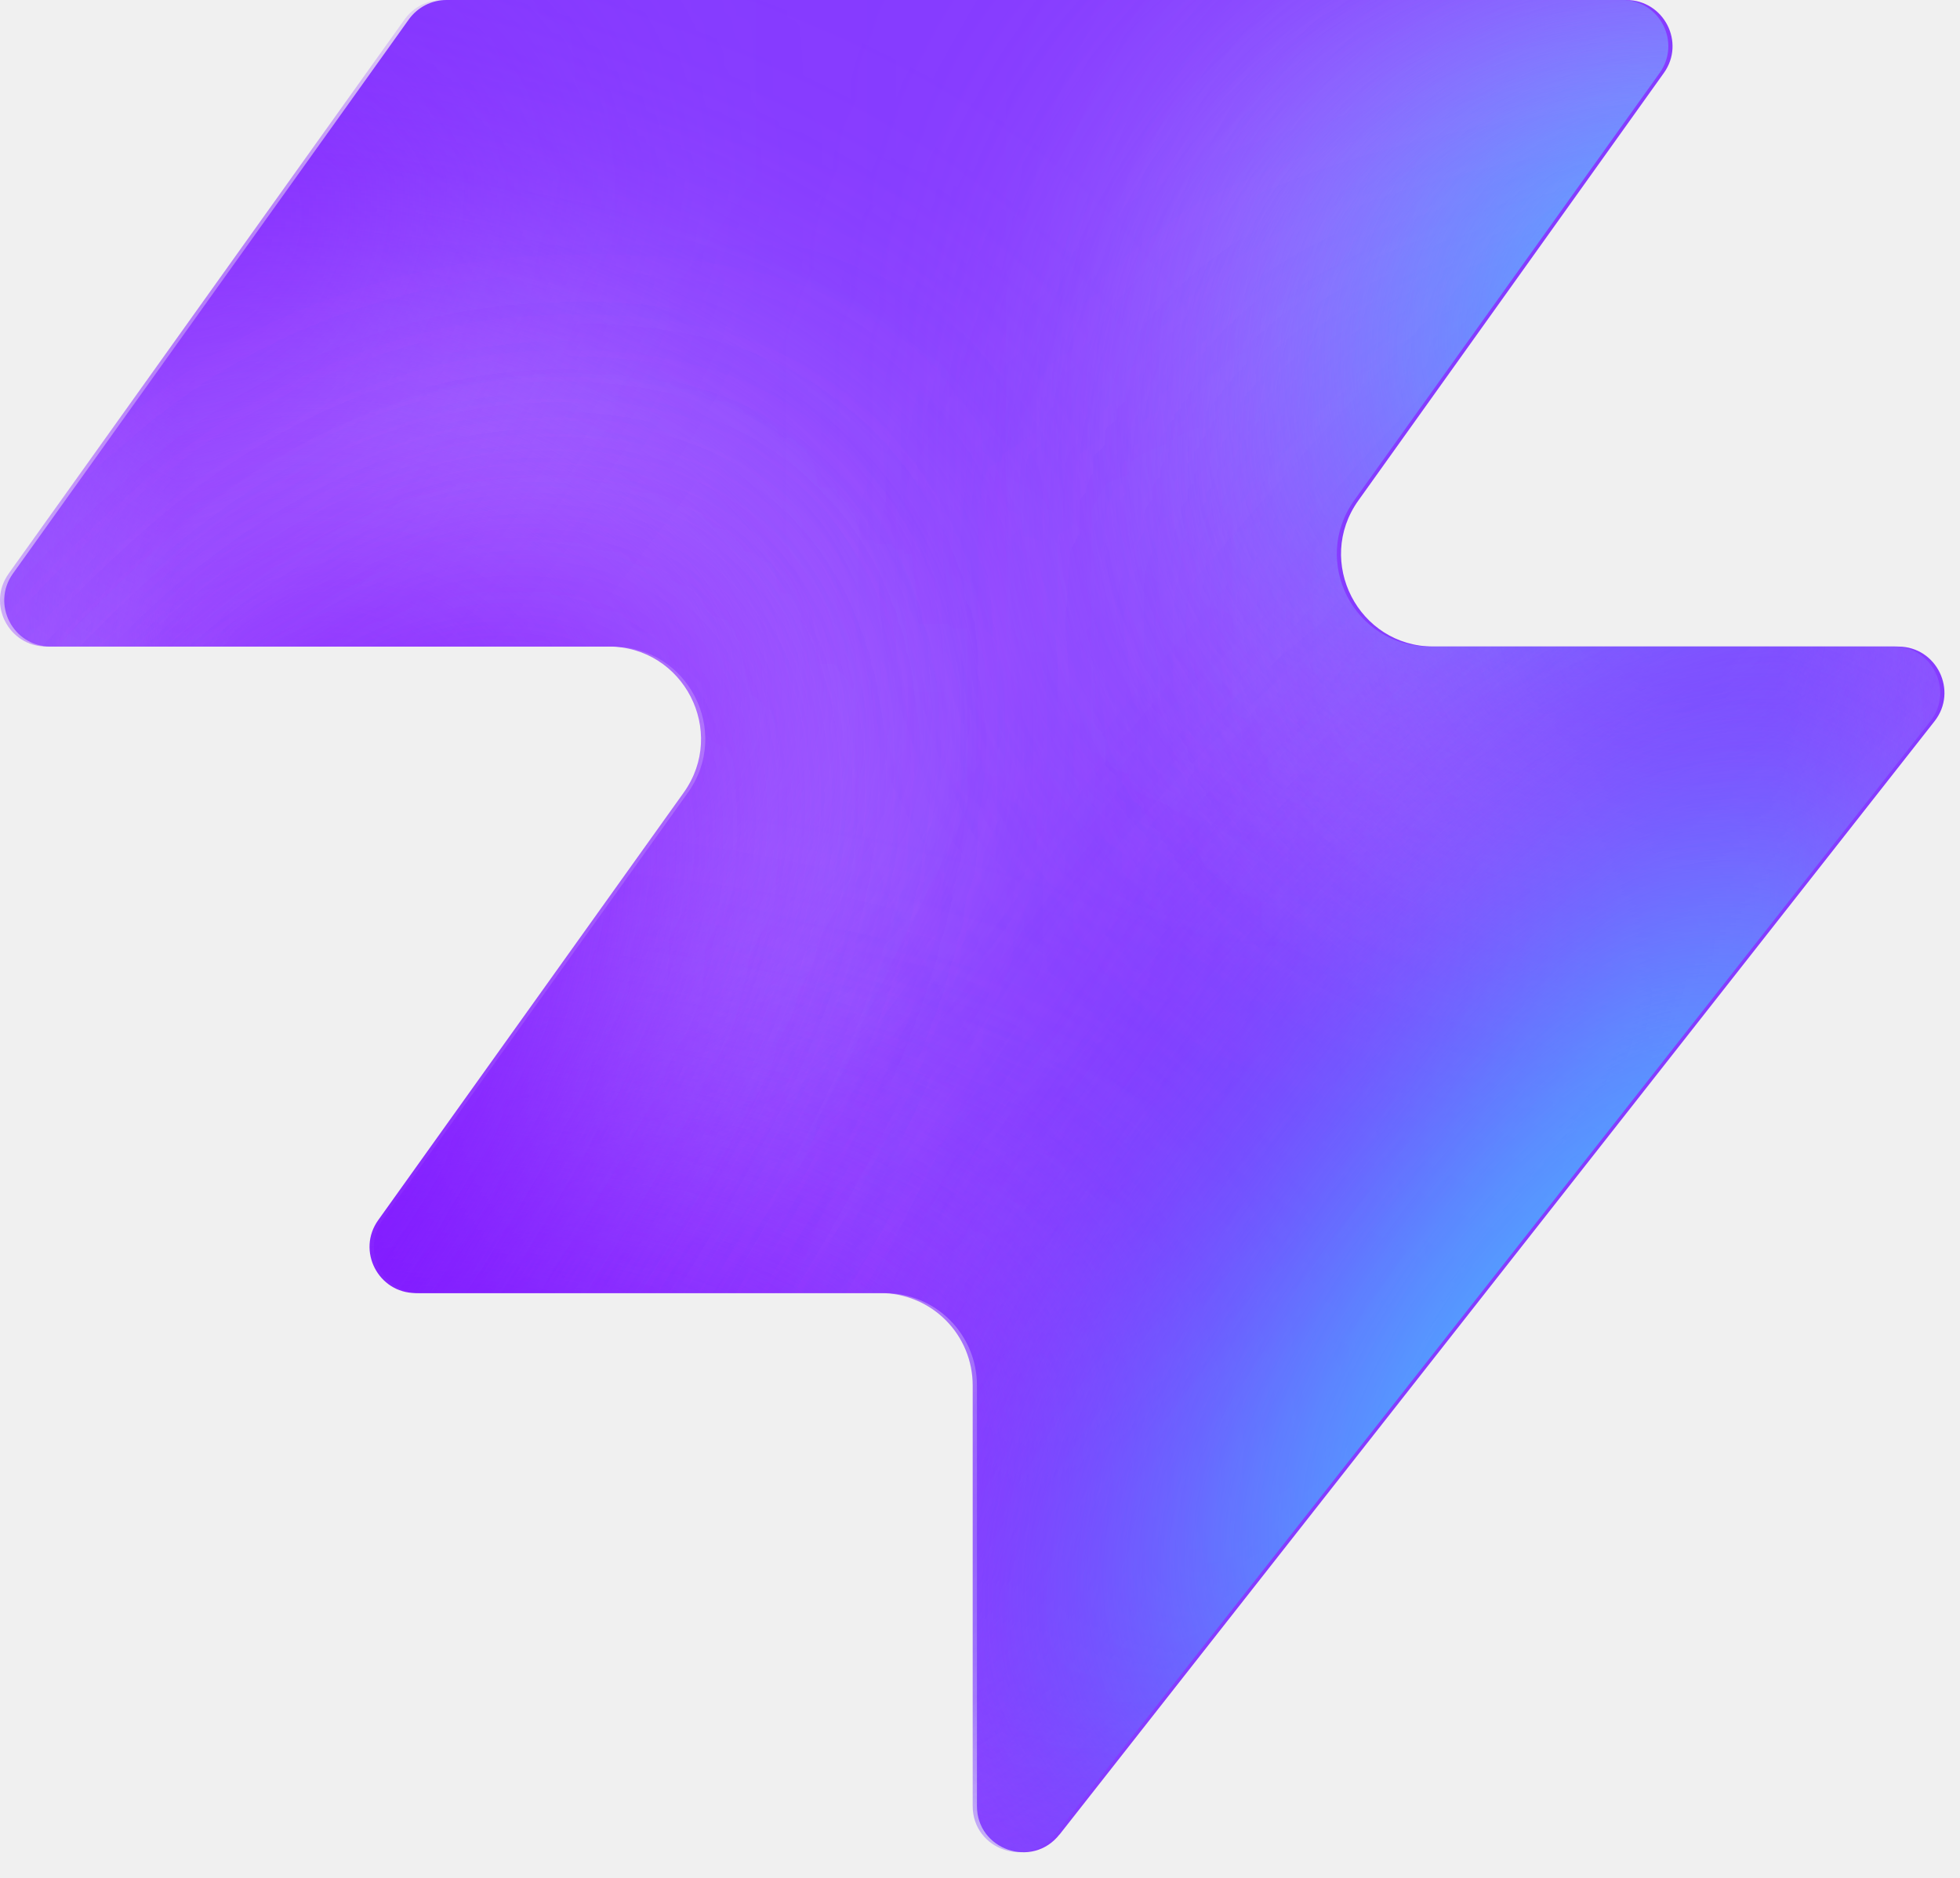
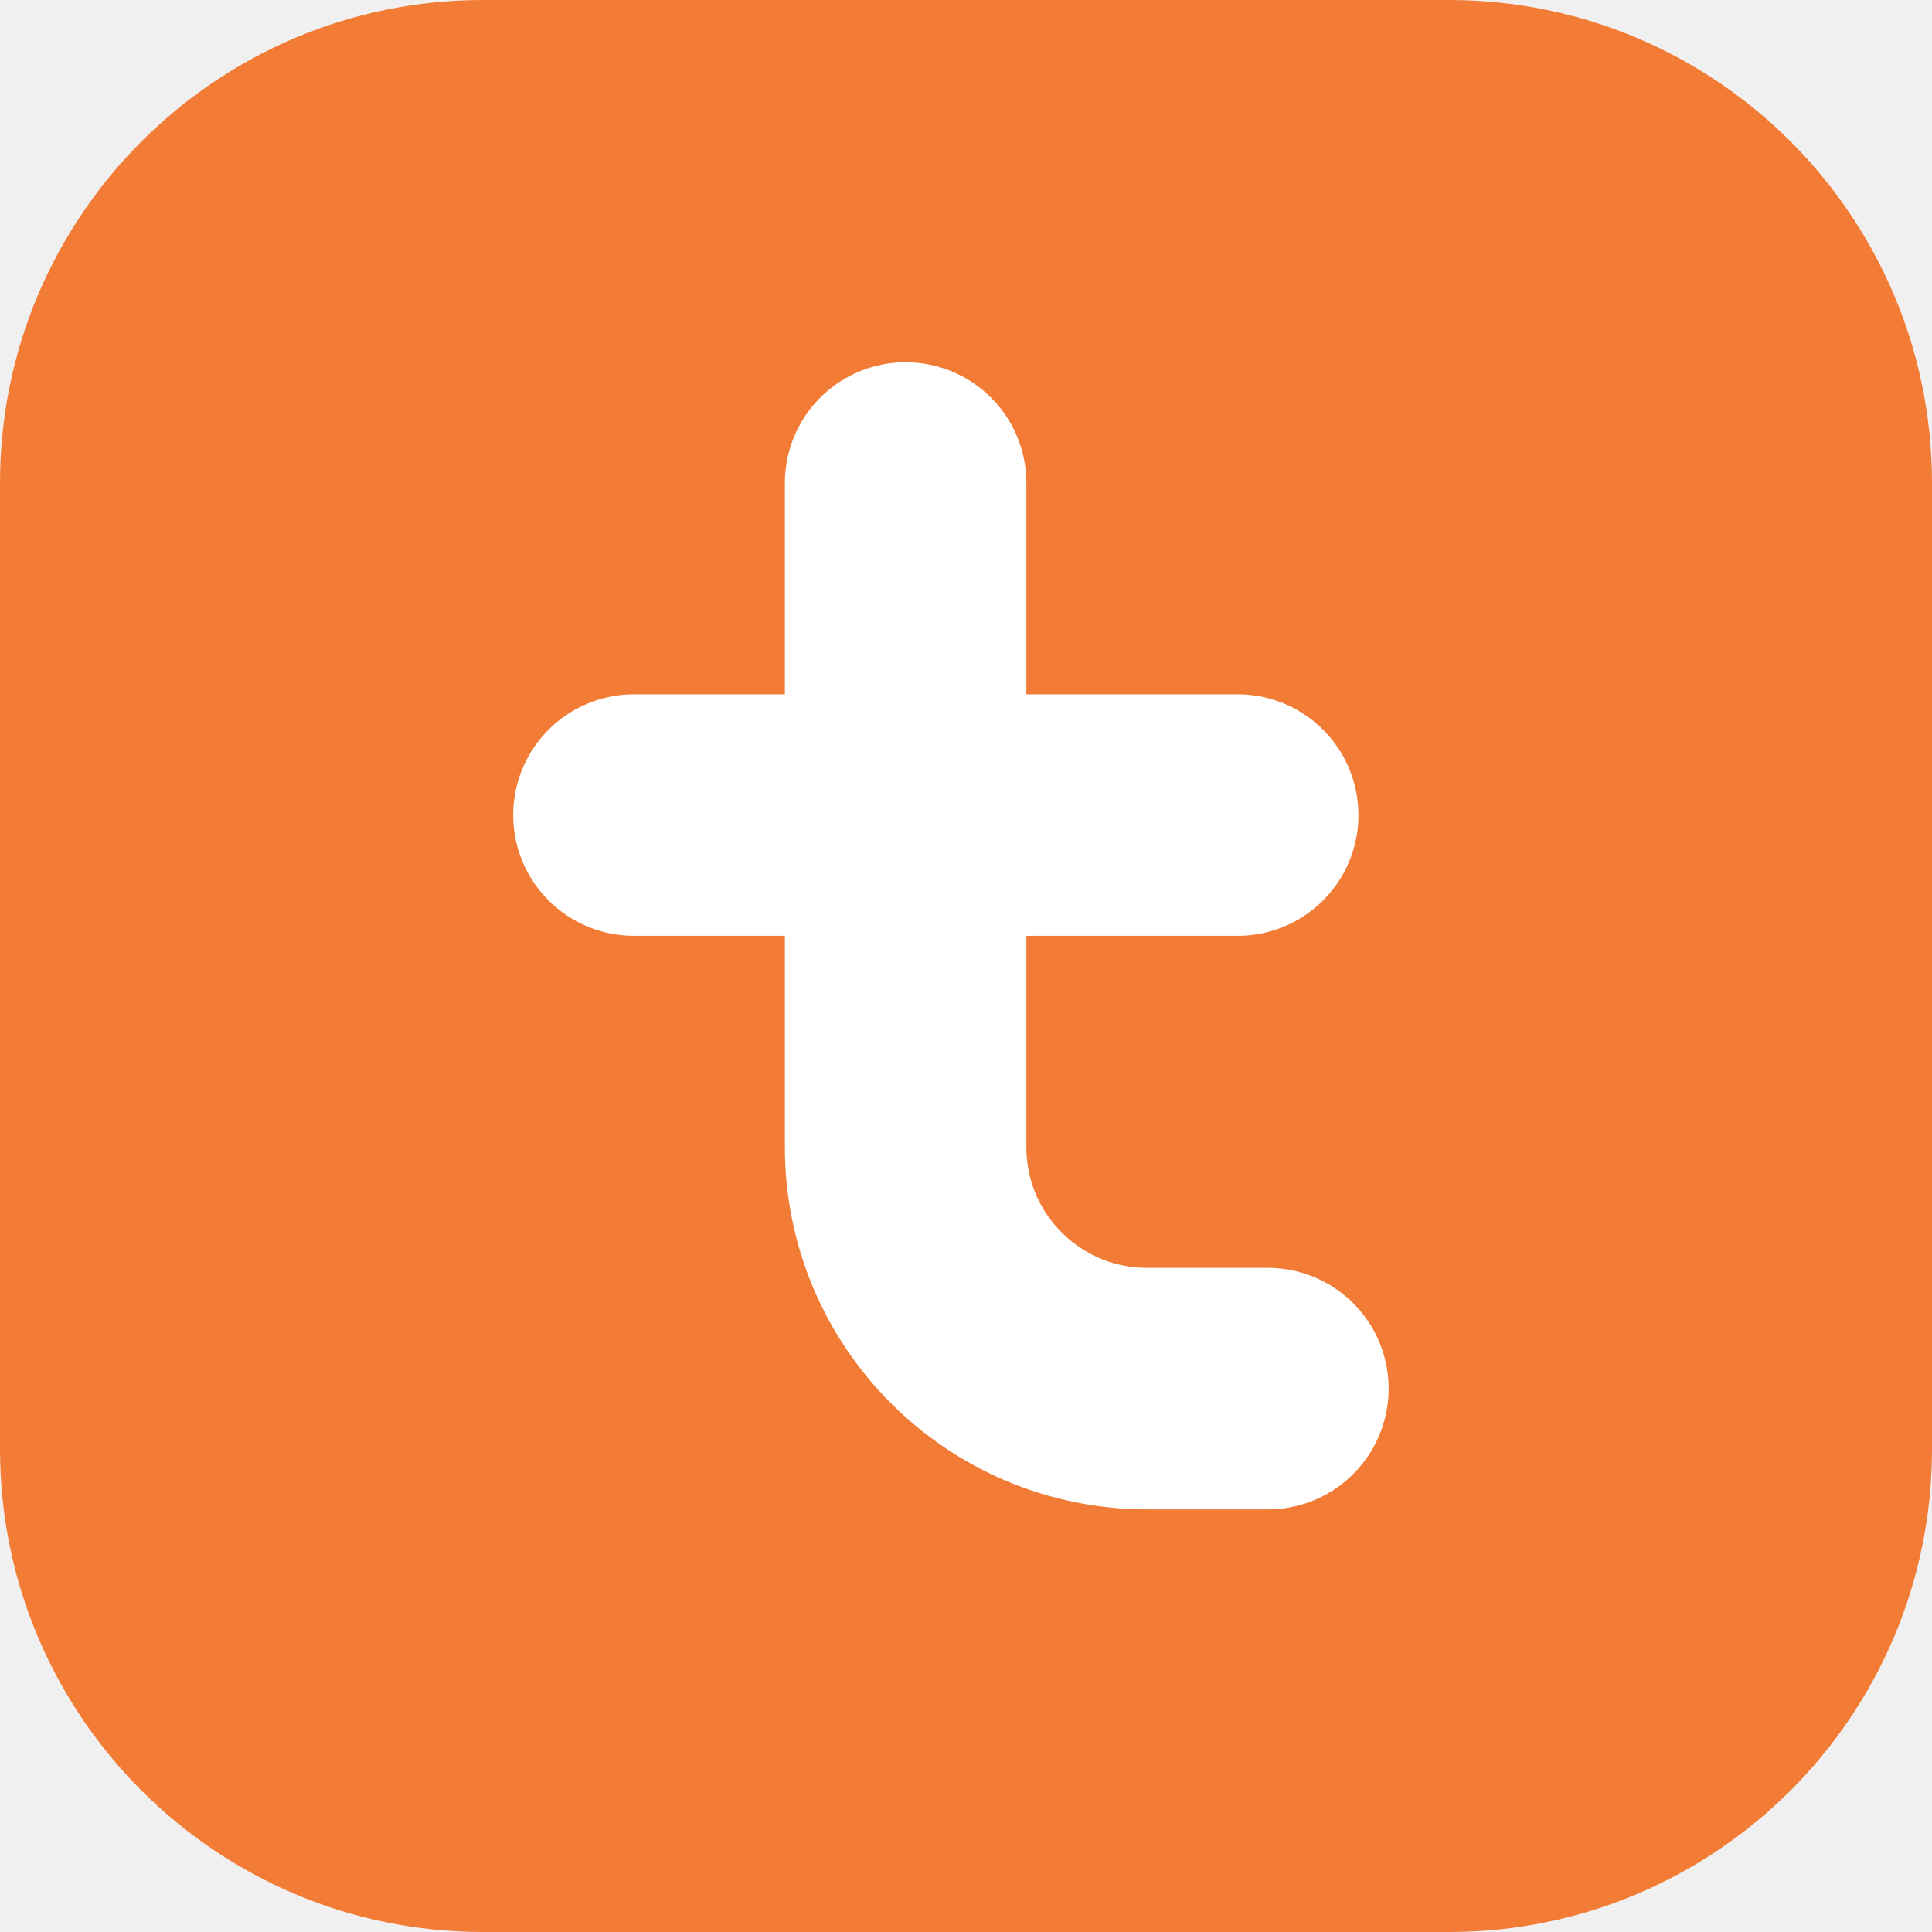
- <svg xmlns="http://www.w3.org/2000/svg" width="48" height="46" fill="none" viewBox="0 0 48 46">
-   <path fill="#863bff" d="M25.946 44.938c-.664.845-2.021.375-2.021-.698V33.937a2.26 2.26 0 0 0-2.262-2.262H10.287c-.92 0-1.456-1.04-.92-1.788l7.48-10.471c1.07-1.497 0-3.578-1.842-3.578H1.237c-.92 0-1.456-1.04-.92-1.788L10.013.474c.214-.297.556-.474.92-.474h28.894c.92 0 1.456 1.04.92 1.788l-7.48 10.471c-1.07 1.498 0 3.579 1.842 3.579h11.377c.943 0 1.473 1.088.89 1.83L25.947 44.94z" style="fill:#863bff;fill:color(display-p3 .525 .23 1);fill-opacity:1" />
-   <mask id="a" width="48" height="46" x="0" y="0" maskUnits="userSpaceOnUse" style="mask-type:alpha">
-     <path fill="#000" d="M25.842 44.938c-.664.844-2.021.375-2.021-.698V33.937a2.26 2.26 0 0 0-2.262-2.262H10.183c-.92 0-1.456-1.04-.92-1.788l7.48-10.471c1.07-1.498 0-3.579-1.842-3.579H1.133c-.92 0-1.456-1.04-.92-1.787L9.91.473c.214-.297.556-.474.92-.474h28.894c.92 0 1.456 1.04.92 1.788l-7.48 10.471c-1.07 1.498 0 3.578 1.842 3.578h11.377c.943 0 1.473 1.088.89 1.832L25.843 44.94z" style="fill:#000;fill-opacity:1" />
-   </mask>
-   <g mask="url(#a)">
-     <g filter="url(#b)">
-       <ellipse cx="5.508" cy="14.704" fill="#ede6ff" rx="5.508" ry="14.704" style="fill:#ede6ff;fill:color(display-p3 .927 .903 1);fill-opacity:1" transform="matrix(.00324 1 1 -.00324 -4.47 31.516)" />
-     </g>
-     <g filter="url(#c)">
-       <ellipse cx="10.399" cy="29.851" fill="#ede6ff" rx="10.399" ry="29.851" style="fill:#ede6ff;fill:color(display-p3 .927 .903 1);fill-opacity:1" transform="matrix(.00324 1 1 -.00324 -39.328 7.883)" />
-     </g>
-     <g filter="url(#d)">
-       <ellipse cx="5.508" cy="30.487" fill="#7e14ff" rx="5.508" ry="30.487" style="fill:#7e14ff;fill:color(display-p3 .492 .077 1);fill-opacity:1" transform="rotate(89.814 -25.913 -14.639)scale(1 -1)" />
-     </g>
-     <g filter="url(#e)">
-       <ellipse cx="5.508" cy="30.599" fill="#7e14ff" rx="5.508" ry="30.599" style="fill:#7e14ff;fill:color(display-p3 .492 .077 1);fill-opacity:1" transform="rotate(89.814 -32.644 -3.334)scale(1 -1)" />
-     </g>
-     <g filter="url(#f)">
-       <ellipse cx="5.508" cy="30.599" fill="#7e14ff" rx="5.508" ry="30.599" style="fill:#7e14ff;fill:color(display-p3 .492 .077 1);fill-opacity:1" transform="matrix(.00324 1 1 -.00324 -34.34 30.47)" />
-     </g>
-     <g filter="url(#g)">
-       <ellipse cx="14.072" cy="22.078" fill="#ede6ff" rx="14.072" ry="22.078" style="fill:#ede6ff;fill:color(display-p3 .927 .903 1);fill-opacity:1" transform="rotate(93.35 24.506 48.493)scale(-1 1)" />
-     </g>
-     <g filter="url(#h)">
-       <ellipse cx="3.47" cy="21.501" fill="#7e14ff" rx="3.47" ry="21.501" style="fill:#7e14ff;fill:color(display-p3 .492 .077 1);fill-opacity:1" transform="rotate(89.009 28.708 47.59)scale(-1 1)" />
-     </g>
-     <g filter="url(#i)">
-       <ellipse cx="3.47" cy="21.501" fill="#7e14ff" rx="3.47" ry="21.501" style="fill:#7e14ff;fill:color(display-p3 .492 .077 1);fill-opacity:1" transform="rotate(89.009 28.708 47.59)scale(-1 1)" />
-     </g>
-     <g filter="url(#j)">
-       <ellipse cx=".387" cy="8.972" fill="#7e14ff" rx="4.407" ry="29.108" style="fill:#7e14ff;fill:color(display-p3 .492 .077 1);fill-opacity:1" transform="rotate(39.51 .387 8.972)" />
-     </g>
-     <g filter="url(#k)">
-       <ellipse cx="47.523" cy="-6.092" fill="#7e14ff" rx="4.407" ry="29.108" style="fill:#7e14ff;fill:color(display-p3 .492 .077 1);fill-opacity:1" transform="rotate(37.892 47.523 -6.092)" />
-     </g>
-     <g filter="url(#l)">
-       <ellipse cx="41.412" cy="6.333" fill="#47bfff" rx="5.971" ry="9.665" style="fill:#47bfff;fill:color(display-p3 .28 .748 1);fill-opacity:1" transform="rotate(37.892 41.412 6.333)" />
-     </g>
-     <g filter="url(#m)">
-       <ellipse cx="-1.879" cy="38.332" fill="#7e14ff" rx="4.407" ry="29.108" style="fill:#7e14ff;fill:color(display-p3 .492 .077 1);fill-opacity:1" transform="rotate(37.892 -1.88 38.332)" />
-     </g>
-     <g filter="url(#n)">
-       <ellipse cx="-1.879" cy="38.332" fill="#7e14ff" rx="4.407" ry="29.108" style="fill:#7e14ff;fill:color(display-p3 .492 .077 1);fill-opacity:1" transform="rotate(37.892 -1.88 38.332)" />
-     </g>
-     <g filter="url(#o)">
-       <ellipse cx="35.651" cy="29.907" fill="#7e14ff" rx="4.407" ry="29.108" style="fill:#7e14ff;fill:color(display-p3 .492 .077 1);fill-opacity:1" transform="rotate(37.892 35.651 29.907)" />
-     </g>
-     <g filter="url(#p)">
-       <ellipse cx="38.418" cy="32.4" fill="#47bfff" rx="5.971" ry="15.297" style="fill:#47bfff;fill:color(display-p3 .28 .748 1);fill-opacity:1" transform="rotate(37.892 38.418 32.4)" />
-     </g>
-   </g>
-   <defs>
-     <filter id="b" width="60.045" height="41.654" x="-19.77" y="16.149" color-interpolation-filters="sRGB" filterUnits="userSpaceOnUse">
-       <feFlood flood-opacity="0" result="BackgroundImageFix" />
-       <feBlend in="SourceGraphic" in2="BackgroundImageFix" result="shape" />
-       <feGaussianBlur result="effect1_foregroundBlur_2002_17158" stdDeviation="7.659" />
-     </filter>
-     <filter id="c" width="90.34" height="51.437" x="-54.613" y="-7.533" color-interpolation-filters="sRGB" filterUnits="userSpaceOnUse">
-       <feFlood flood-opacity="0" result="BackgroundImageFix" />
-       <feBlend in="SourceGraphic" in2="BackgroundImageFix" result="shape" />
-       <feGaussianBlur result="effect1_foregroundBlur_2002_17158" stdDeviation="7.659" />
-     </filter>
-     <filter id="d" width="79.355" height="29.4" x="-49.64" y="2.03" color-interpolation-filters="sRGB" filterUnits="userSpaceOnUse">
-       <feFlood flood-opacity="0" result="BackgroundImageFix" />
-       <feBlend in="SourceGraphic" in2="BackgroundImageFix" result="shape" />
-       <feGaussianBlur result="effect1_foregroundBlur_2002_17158" stdDeviation="4.596" />
-     </filter>
-     <filter id="e" width="79.579" height="29.4" x="-45.045" y="20.029" color-interpolation-filters="sRGB" filterUnits="userSpaceOnUse">
-       <feFlood flood-opacity="0" result="BackgroundImageFix" />
-       <feBlend in="SourceGraphic" in2="BackgroundImageFix" result="shape" />
-       <feGaussianBlur result="effect1_foregroundBlur_2002_17158" stdDeviation="4.596" />
-     </filter>
-     <filter id="f" width="79.579" height="29.4" x="-43.513" y="21.178" color-interpolation-filters="sRGB" filterUnits="userSpaceOnUse">
-       <feFlood flood-opacity="0" result="BackgroundImageFix" />
-       <feBlend in="SourceGraphic" in2="BackgroundImageFix" result="shape" />
-       <feGaussianBlur result="effect1_foregroundBlur_2002_17158" stdDeviation="4.596" />
-     </filter>
-     <filter id="g" width="74.749" height="58.852" x="15.756" y="-17.901" color-interpolation-filters="sRGB" filterUnits="userSpaceOnUse">
-       <feFlood flood-opacity="0" result="BackgroundImageFix" />
-       <feBlend in="SourceGraphic" in2="BackgroundImageFix" result="shape" />
-       <feGaussianBlur result="effect1_foregroundBlur_2002_17158" stdDeviation="7.659" />
-     </filter>
-     <filter id="h" width="61.377" height="25.362" x="23.548" y="2.284" color-interpolation-filters="sRGB" filterUnits="userSpaceOnUse">
-       <feFlood flood-opacity="0" result="BackgroundImageFix" />
-       <feBlend in="SourceGraphic" in2="BackgroundImageFix" result="shape" />
-       <feGaussianBlur result="effect1_foregroundBlur_2002_17158" stdDeviation="4.596" />
-     </filter>
-     <filter id="i" width="61.377" height="25.362" x="23.548" y="2.284" color-interpolation-filters="sRGB" filterUnits="userSpaceOnUse">
-       <feFlood flood-opacity="0" result="BackgroundImageFix" />
-       <feBlend in="SourceGraphic" in2="BackgroundImageFix" result="shape" />
-       <feGaussianBlur result="effect1_foregroundBlur_2002_17158" stdDeviation="4.596" />
-     </filter>
-     <filter id="j" width="56.045" height="63.649" x="-27.636" y="-22.853" color-interpolation-filters="sRGB" filterUnits="userSpaceOnUse">
-       <feFlood flood-opacity="0" result="BackgroundImageFix" />
-       <feBlend in="SourceGraphic" in2="BackgroundImageFix" result="shape" />
-       <feGaussianBlur result="effect1_foregroundBlur_2002_17158" stdDeviation="4.596" />
-     </filter>
-     <filter id="k" width="54.814" height="64.646" x="20.116" y="-38.415" color-interpolation-filters="sRGB" filterUnits="userSpaceOnUse">
-       <feFlood flood-opacity="0" result="BackgroundImageFix" />
-       <feBlend in="SourceGraphic" in2="BackgroundImageFix" result="shape" />
-       <feGaussianBlur result="effect1_foregroundBlur_2002_17158" stdDeviation="4.596" />
-     </filter>
-     <filter id="l" width="33.541" height="35.313" x="24.641" y="-11.323" color-interpolation-filters="sRGB" filterUnits="userSpaceOnUse">
-       <feFlood flood-opacity="0" result="BackgroundImageFix" />
-       <feBlend in="SourceGraphic" in2="BackgroundImageFix" result="shape" />
-       <feGaussianBlur result="effect1_foregroundBlur_2002_17158" stdDeviation="4.596" />
-     </filter>
-     <filter id="m" width="54.814" height="64.646" x="-29.286" y="6.009" color-interpolation-filters="sRGB" filterUnits="userSpaceOnUse">
-       <feFlood flood-opacity="0" result="BackgroundImageFix" />
-       <feBlend in="SourceGraphic" in2="BackgroundImageFix" result="shape" />
-       <feGaussianBlur result="effect1_foregroundBlur_2002_17158" stdDeviation="4.596" />
-     </filter>
-     <filter id="n" width="54.814" height="64.646" x="-29.286" y="6.009" color-interpolation-filters="sRGB" filterUnits="userSpaceOnUse">
-       <feFlood flood-opacity="0" result="BackgroundImageFix" />
-       <feBlend in="SourceGraphic" in2="BackgroundImageFix" result="shape" />
-       <feGaussianBlur result="effect1_foregroundBlur_2002_17158" stdDeviation="4.596" />
-     </filter>
-     <filter id="o" width="54.814" height="64.646" x="8.244" y="-2.416" color-interpolation-filters="sRGB" filterUnits="userSpaceOnUse">
-       <feFlood flood-opacity="0" result="BackgroundImageFix" />
-       <feBlend in="SourceGraphic" in2="BackgroundImageFix" result="shape" />
-       <feGaussianBlur result="effect1_foregroundBlur_2002_17158" stdDeviation="4.596" />
-     </filter>
-     <filter id="p" width="39.409" height="43.623" x="18.713" y="10.588" color-interpolation-filters="sRGB" filterUnits="userSpaceOnUse">
-       <feFlood flood-opacity="0" result="BackgroundImageFix" />
-       <feBlend in="SourceGraphic" in2="BackgroundImageFix" result="shape" />
-       <feGaussianBlur result="effect1_foregroundBlur_2002_17158" stdDeviation="4.596" />
-     </filter>
-   </defs>
+ <svg xmlns="http://www.w3.org/2000/svg" viewBox="0 0 64 64">
+   <rect width="64" height="64" rx="16" fill="#f27c36" />
+   <path d="M30 16v22a8 8 0 0 0 8 8h4M21 27h20" fill="none" stroke="#fff" stroke-width="8" stroke-linecap="round" stroke-linejoin="round" />
</svg>
